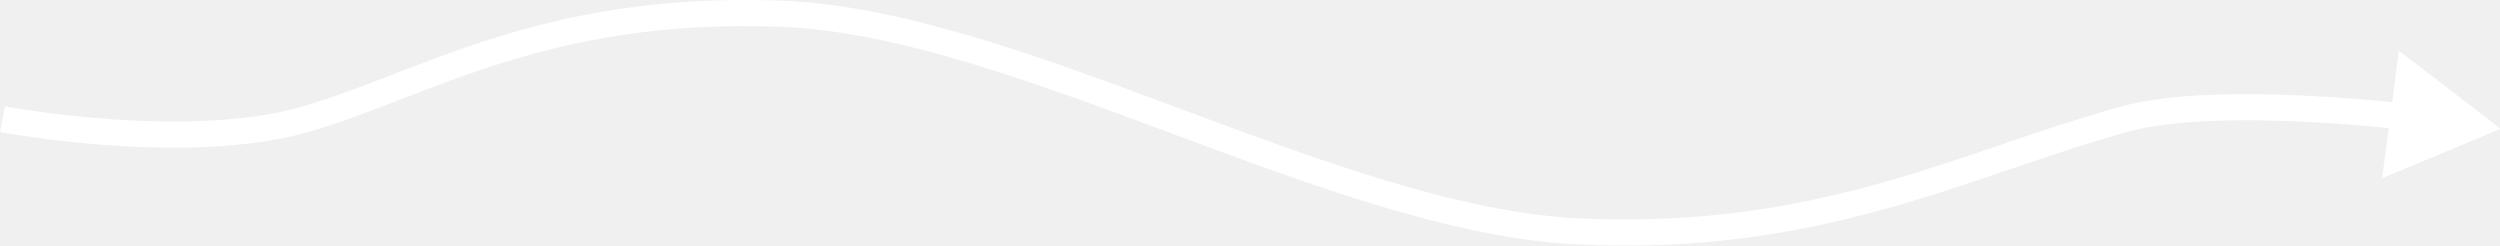
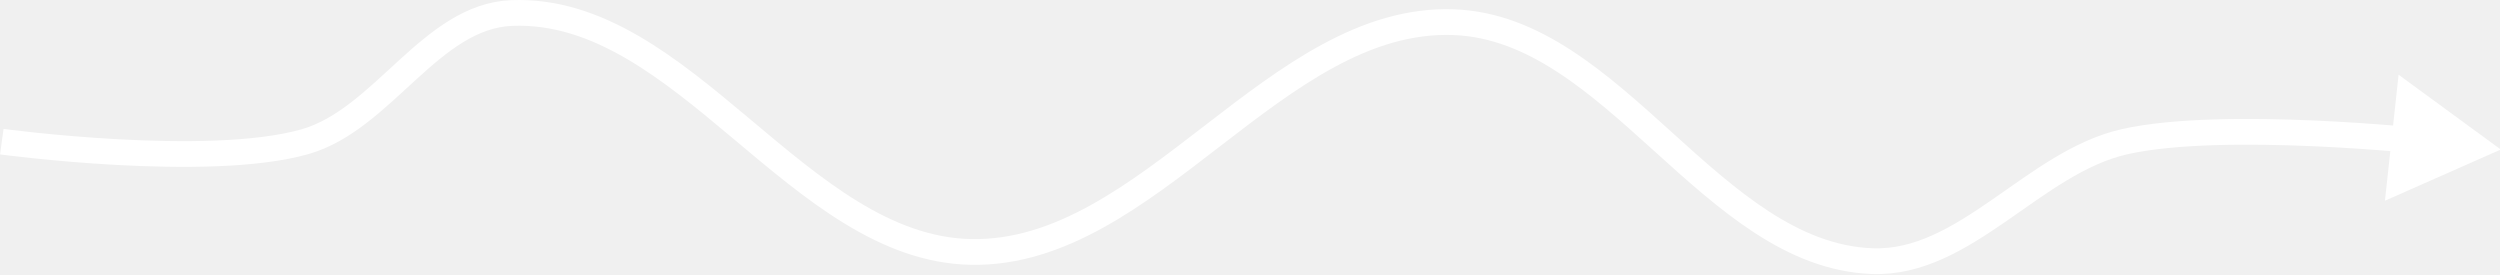
- <svg xmlns="http://www.w3.org/2000/svg" width="54.036mm" height="5.308mm" viewBox="0 0 191.467 18.809" id="svg2" version="1.1">
+ <svg xmlns="http://www.w3.org/2000/svg" width="54.832mm" height="6.012mm" viewBox="0 0 194.288 21.304" id="svg2" version="1.1">
  <defs id="defs4">
+     <marker orient="auto" refY="0" refX="0" id="marker4540" style="overflow:visible">
+       <path id="path4429" d="m 5.77,0 -8.65,5 0,-10 8.65,5 z" style="fill:#ffffff;fill-opacity:1;fill-rule:evenodd;stroke:#ffffff;stroke-width:1pt;stroke-opacity:1" transform="scale(0.4,0.4)" />
+     </marker>
+     <marker orient="auto" refY="0" refX="0" id="marker5908" style="overflow:visible">
+       <path id="path5329" d="m 5.77,0 -8.65,5 0,-10 8.65,5 z" style="fill:#ffffff;fill-opacity:1;fill-rule:evenodd;stroke:#ffffff;stroke-width:1pt;stroke-opacity:1" transform="scale(0.4,0.4)" />
+     </marker>
+     <marker orient="auto" refY="0" refX="0" id="marker5844" style="overflow:visible">
+       <path id="path5846" d="M 0,0 5,-5 -12.5,0 5,5 0,0 Z" style="fill:#000000;fill-opacity:1;fill-rule:evenodd;stroke:#000000;stroke-width:1pt;stroke-opacity:1" transform="matrix(0.8,0,0,0.8,10,0)" />
+     </marker>
+     <marker orient="auto" refY="0" refX="0" id="marker5714" style="overflow:visible">
+       <path id="path5716" d="M 0,0 5,-5 -12.5,0 5,5 0,0 Z" style="fill:#000000;fill-opacity:1;fill-rule:evenodd;stroke:#000000;stroke-width:1pt;stroke-opacity:1" transform="matrix(0.8,0,0,0.8,10,0)" />
+     </marker>
+     <marker orient="auto" refY="0" refX="0" id="marker5602" style="overflow:visible">
+       <path id="path5604" d="M 0,0 5,-5 -12.5,0 5,5 0,0 Z" style="fill:#000000;fill-opacity:1;fill-rule:evenodd;stroke:#000000;stroke-width:1pt;stroke-opacity:1" transform="matrix(0.8,0,0,0.8,10,0)" />
+     </marker>
+     <marker orient="auto" refY="0" refX="0" id="marker5508" style="overflow:visible">
+       <path id="path5510" d="M 0,0 5,-5 -12.5,0 5,5 0,0 Z" style="fill:#000000;fill-opacity:1;fill-rule:evenodd;stroke:#000000;stroke-width:1pt;stroke-opacity:1" transform="matrix(0.8,0,0,0.8,10,0)" />
+     </marker>
+     <marker orient="auto" refY="0" refX="0" id="Arrow1Lstart" style="overflow:visible">
+       <path id="path5184" d="M 0,0 5,-5 -12.5,0 5,5 0,0 Z" style="fill:#000000;fill-opacity:1;fill-rule:evenodd;stroke:#000000;stroke-width:1pt;stroke-opacity:1" transform="matrix(0.8,0,0,0.8,10,0)" />
+     </marker>
    <marker orient="auto" refY="0" refX="0" id="TriangleOutM" style="overflow:visible">
-       <path id="path4287" d="m 5.77,0 -8.65,5 0,-10 8.65,5 z" style="fill:#ffffff;fill-opacity:1;fill-rule:evenodd;stroke:#ffffff;stroke-width:1pt;stroke-opacity:1" transform="scale(0.4,0.4)" />
+       <path id="path4287" d="m 5.77,0 -8.65,5 0,-10 8.65,5 z" style="fill:#ffffff;fill-opacity:1;fill-rule:evenodd;stroke:#000000;stroke-width:1pt;stroke-opacity:1" transform="scale(0.4,0.4)" />
    </marker>
    <marker orient="auto" refY="0" refX="0" id="Arrow1Mend" style="overflow:visible">
      <path id="path4151" d="M 0,0 5,-5 -12.5,0 5,5 0,0 Z" style="fill:#000000;fill-opacity:1;fill-rule:evenodd;stroke:#000000;stroke-width:1pt;stroke-opacity:1" transform="matrix(-0.4,0,0,-0.4,-4,0)" />
    </marker>
    <marker orient="auto" refY="0" refX="0" id="Arrow1Lend" style="overflow:visible">
      <path id="path4145" d="M 0,0 5,-5 -12.5,0 5,5 0,0 Z" style="fill:#000000;fill-opacity:1;fill-rule:evenodd;stroke:#000000;stroke-width:1pt;stroke-opacity:1" transform="matrix(-0.8,0,0,-0.8,-10,0)" />
    </marker>
  </defs>
-   <g id="layer1" transform="translate(-22.67156,-68.94647)">
-     <path style="fill:none;fill-rule:evenodd;stroke:#ffffff;stroke-width:2;stroke-linecap:butt;stroke-linejoin:miter;stroke-miterlimit:4;stroke-dasharray:none;stroke-opacity:1;marker-end:url(#TriangleOutM)" d="m 22.857,78.076 c 0,0 14.049,2.653 23.214,0 9.165,-2.653 18.206,-8.737 36.346,-8.081 18.14,0.655 42.438,15.749 61.037,16.668 18.6,0.918 29.609,-5.18 41.902,-8.586 7.457,-2.067 23.214,0 23.214,0" id="path4136" />
+   <g id="layer1" transform="translate(-23.60943,-67.81648)">
+     <path style="fill:none;fill-rule:evenodd;stroke:#ffffff;stroke-width:2;stroke-linecap:butt;stroke-linejoin:miter;stroke-miterlimit:4;stroke-dasharray:none;stroke-opacity:1;marker-end:url(#marker5908)" d="m 58.532,175.134 0,-54.272" id="path5154" />
+     <path style="fill:none;fill-rule:evenodd;stroke:#ffffff;stroke-width:2;stroke-linecap:butt;stroke-linejoin:miter;stroke-miterlimit:4;stroke-dasharray:none;stroke-opacity:1;marker-end:url(#marker4540)" d="m 23.743,78.827 c 0,0 16.017,2.159 23.571,0 6.067,-1.733 9.767,-9.757 16.071,-10 13.408,-0.517 22.298,18.336 35.714,18.571 13.843,0.243 23.665,-18.374 37.5,-17.857 12.469,0.466 20.032,18.088 32.5,18.571 7.237,0.281 12.576,-7.7 19.643,-9.286 7.666,-1.721 23.571,0 23.571,0" id="path4206" />
  </g>
</svg>
